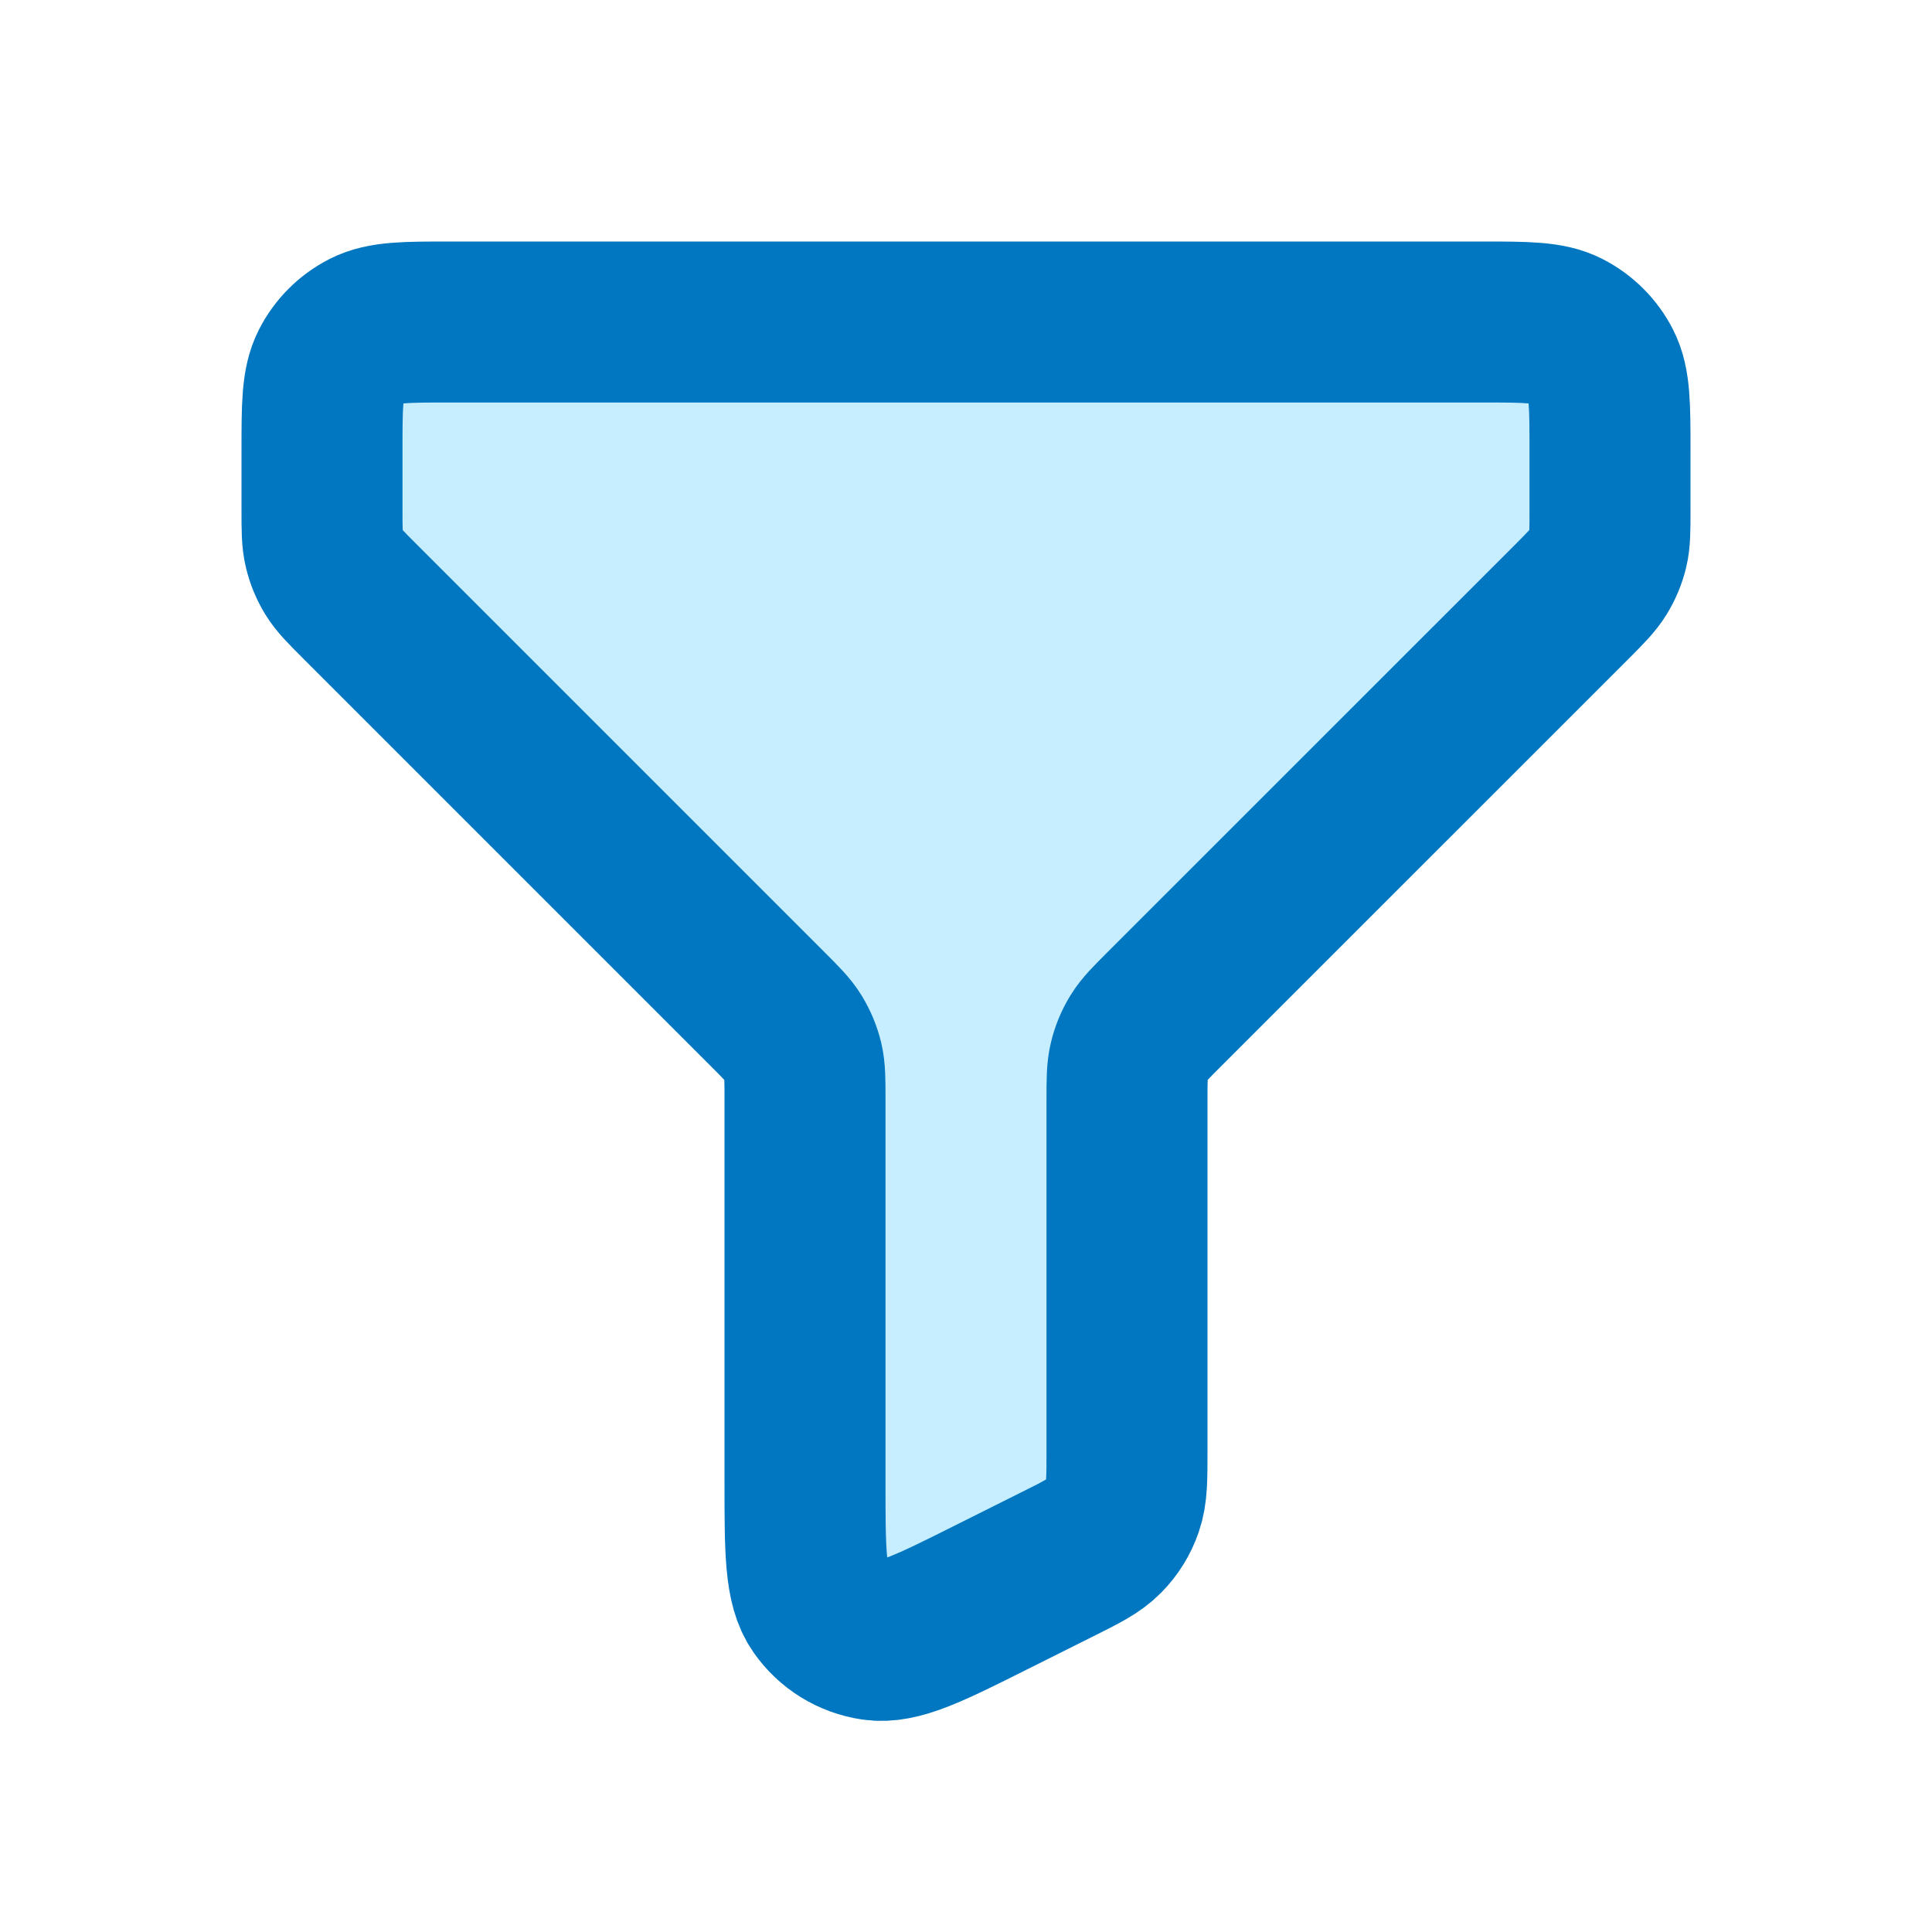
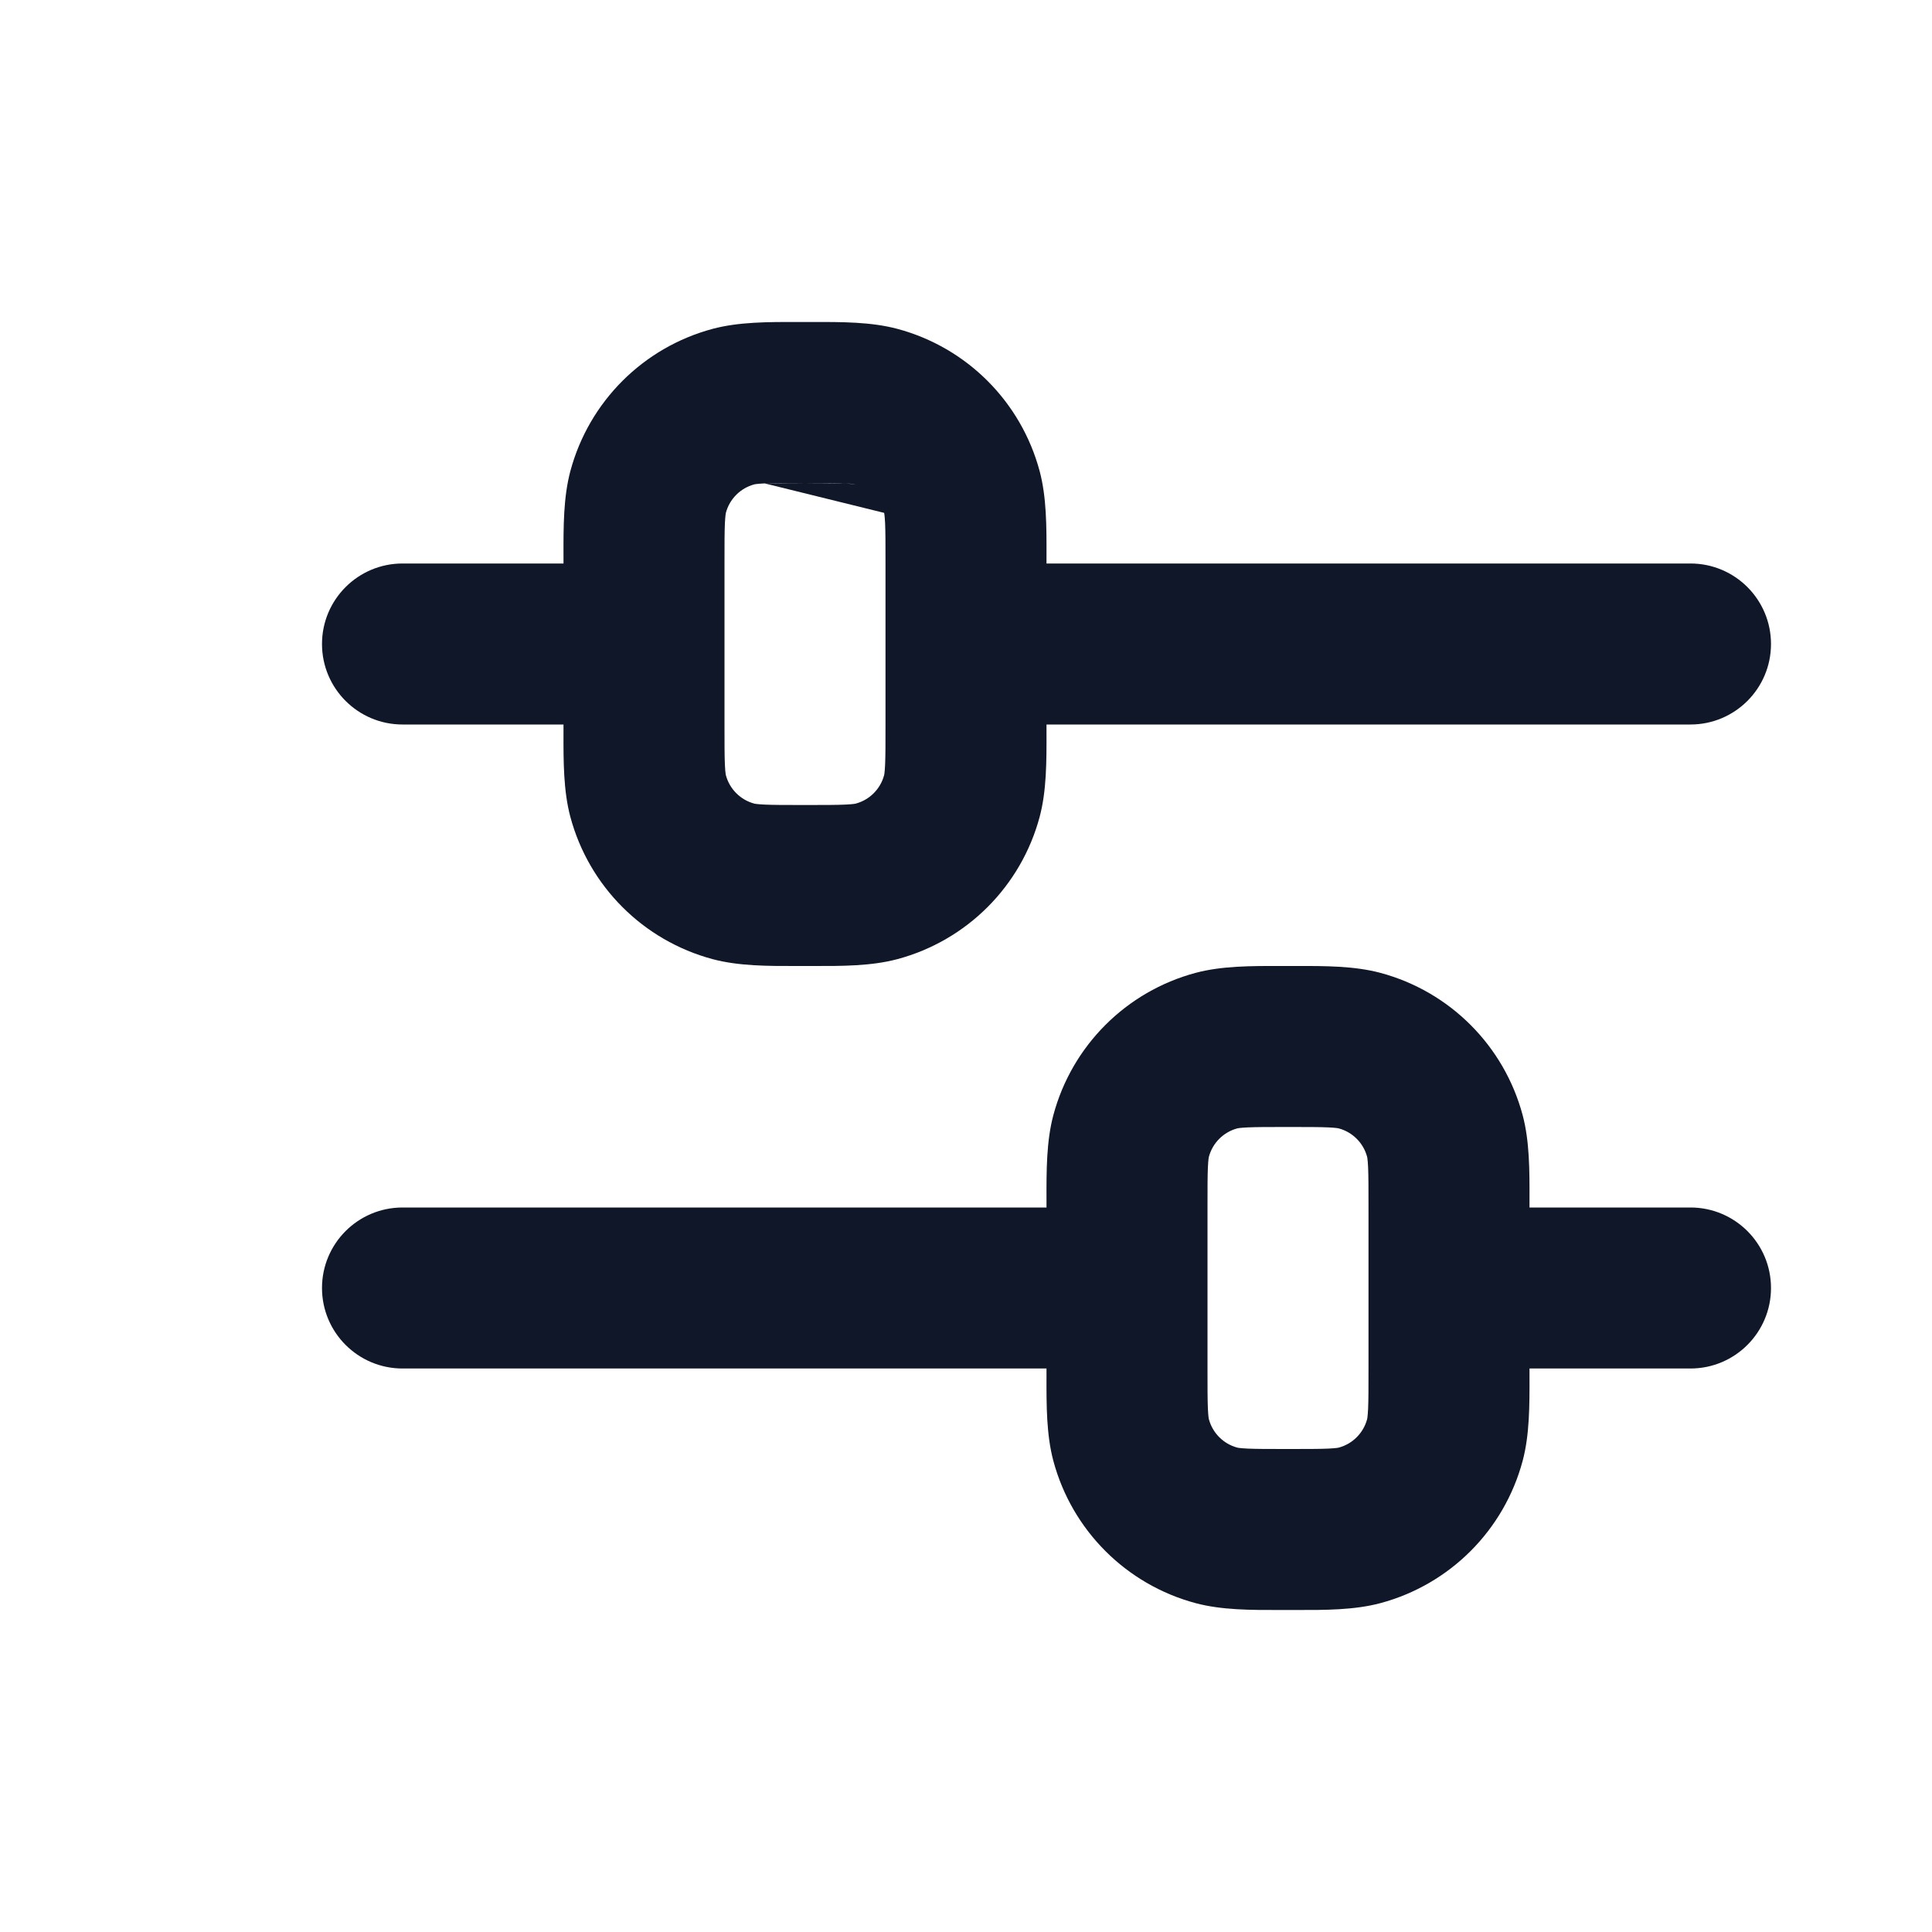
- <svg xmlns="http://www.w3.org/2000/svg" width="800px" height="800px" viewBox="0 0 24 24" fill="#C7EEFF">
-   <g id="Interface / Filter">
-     <path id="Vector" d="M20 5.6C20 5.04 20 4.76 19.891 4.546C19.795 4.358 19.642 4.205 19.454 4.109C19.24 4 18.96 4 18.4 4H5.6C5.04 4 4.76 4 4.546 4.109C4.358 4.205 4.205 4.358 4.109 4.546C4 4.76 4 5.04 4 5.6V6.337C4 6.582 4 6.704 4.028 6.819C4.052 6.921 4.093 7.019 4.147 7.108C4.209 7.209 4.296 7.296 4.469 7.469L9.531 12.531C9.704 12.704 9.79 12.79 9.852 12.891C9.907 12.981 9.948 13.079 9.973 13.181C10 13.295 10 13.415 10 13.655V18.411C10 19.268 10 19.697 10.181 19.955C10.338 20.181 10.581 20.331 10.854 20.371C11.165 20.417 11.549 20.226 12.315 19.842L13.115 19.442C13.437 19.282 13.597 19.201 13.714 19.081C13.818 18.976 13.897 18.849 13.945 18.708C14 18.55 14 18.37 14 18.011V13.663C14 13.418 14 13.296 14.028 13.181C14.052 13.079 14.093 12.981 14.148 12.891C14.209 12.791 14.295 12.705 14.465 12.535L14.469 12.531L19.532 7.469C19.704 7.296 19.79 7.209 19.852 7.108C19.907 7.019 19.948 6.921 19.973 6.819C20 6.706 20 6.584 20 6.345V5.6Z" stroke="#0077C0" stroke-width="2" stroke-linecap="round" stroke-linejoin="round" />
-   </g>
+ <svg xmlns="http://www.w3.org/2000/svg" width="800px" height="800px" viewBox="0 0 24 24" fill="none">
+   <path fill-rule="evenodd" clip-rule="evenodd" d="M9.907 4C9.938 4 9.969 4 10 4C10.031 4 10.062 4 10.093 4C10.462 3.999 10.824 3.999 11.147 4.085C12.01 4.316 12.684 4.99 12.915 5.853C13.001 6.176 13.001 6.538 13 6.907C13 6.938 13 6.969 13 7H21C21.552 7 22 7.448 22 8C22 8.552 21.552 9 21 9H13C13 9.031 13 9.062 13 9.093C13.001 9.462 13.001 9.824 12.915 10.147C12.684 11.01 12.01 11.684 11.147 11.915C10.824 12.001 10.462 12.001 10.093 12C10.062 12 10.031 12 10 12C9.969 12 9.938 12 9.907 12C9.538 12.001 9.176 12.001 8.853 11.915C7.99 11.684 7.316 11.01 7.085 10.147C6.999 9.824 6.999 9.462 7 9.093C7 9.062 7 9.031 7 9H5C4.448 9 4 8.552 4 8C4 7.448 4.448 7 5 7H7C7 6.969 7 6.938 7 6.907C6.999 6.538 6.999 6.176 7.085 5.853C7.316 4.99 7.99 4.316 8.853 4.085C9.176 3.999 9.538 3.999 9.907 4ZM9.499 6.005C9.392 6.01 9.367 6.018 9.371 6.017C9.198 6.063 9.063 6.198 9.017 6.371C9.016 6.374 9.01 6.405 9.005 6.499C9 6.611 9 6.758 9 7V9C9 9.242 9 9.389 9.005 9.501C9.01 9.608 9.018 9.633 9.017 9.629C9.063 9.802 9.198 9.937 9.371 9.983C9.367 9.982 9.392 9.99 9.499 9.995C9.611 10 9.758 10 10 10C10.242 10 10.389 10 10.501 9.995C10.608 9.99 10.633 9.982 10.629 9.983C10.802 9.937 10.937 9.802 10.983 9.629C10.982 9.633 10.99 9.608 10.995 9.501C11 9.389 11 9.242 11 9V7C11 6.758 11 6.611 10.995 6.499C10.99 6.392 10.982 6.367 10.983 6.371M9.499 6.005C9.611 6 9.758 6 10 6L9.499 6.005ZM10 6C10.242 6 10.389 6 10.501 6.005L10 6ZM10.501 6.005C10.595 6.01 10.626 6.016 10.629 6.017L10.501 6.005ZM10.63 6.017C10.63 6.017 10.63 6.017 10.629 6.017L10.63 6.017ZM15.907 12C15.938 12 15.969 12 16 12C16.031 12 16.062 12 16.093 12C16.462 11.999 16.824 11.999 17.147 12.085C18.01 12.316 18.684 12.99 18.915 13.853C19.001 14.176 19.001 14.538 19 14.907C19 14.938 19 14.969 19 15H21C21.552 15 22 15.448 22 16C22 16.552 21.552 17 21 17H19C19 17.031 19 17.062 19 17.093C19.001 17.462 19.001 17.824 18.915 18.147C18.684 19.01 18.01 19.684 17.147 19.915C16.824 20.001 16.462 20.001 16.093 20C16.062 20 16.031 20 16 20C15.969 20 15.938 20 15.907 20C15.538 20.001 15.176 20.001 14.853 19.915C13.99 19.684 13.316 19.01 13.085 18.147C12.999 17.824 12.999 17.462 13 17.093C13 17.062 13 17.031 13 17H5C4.448 17 4 16.552 4 16C4 15.448 4.448 15 5 15H13C13 14.969 13 14.938 13 14.907C12.999 14.538 12.999 14.176 13.085 13.853C13.316 12.99 13.99 12.316 14.853 12.085C15.176 11.999 15.538 11.999 15.907 12ZM15.499 14.005C15.392 14.01 15.367 14.018 15.371 14.017C15.198 14.063 15.063 14.198 15.017 14.371C15.018 14.367 15.01 14.392 15.005 14.499C15 14.611 15 14.758 15 15V17C15 17.242 15 17.389 15.005 17.501C15.01 17.608 15.018 17.633 15.017 17.629C15.063 17.802 15.198 17.937 15.371 17.983C15.367 17.982 15.392 17.99 15.499 17.995C15.611 18 15.758 18 16 18C16.242 18 16.389 18 16.501 17.995C16.608 17.99 16.633 17.982 16.629 17.983C16.802 17.937 16.937 17.802 16.983 17.629C16.982 17.633 16.99 17.608 16.995 17.501C17 17.389 17 17.242 17 17V15C17 14.758 17 14.611 16.995 14.499C16.99 14.392 16.982 14.367 16.983 14.371C16.937 14.198 16.802 14.063 16.629 14.017C16.633 14.018 16.608 14.01 16.501 14.005C16.389 14 16.242 14 16 14C15.758 14 15.611 14 15.499 14.005Z" fill="#0F1729" />
</svg>
